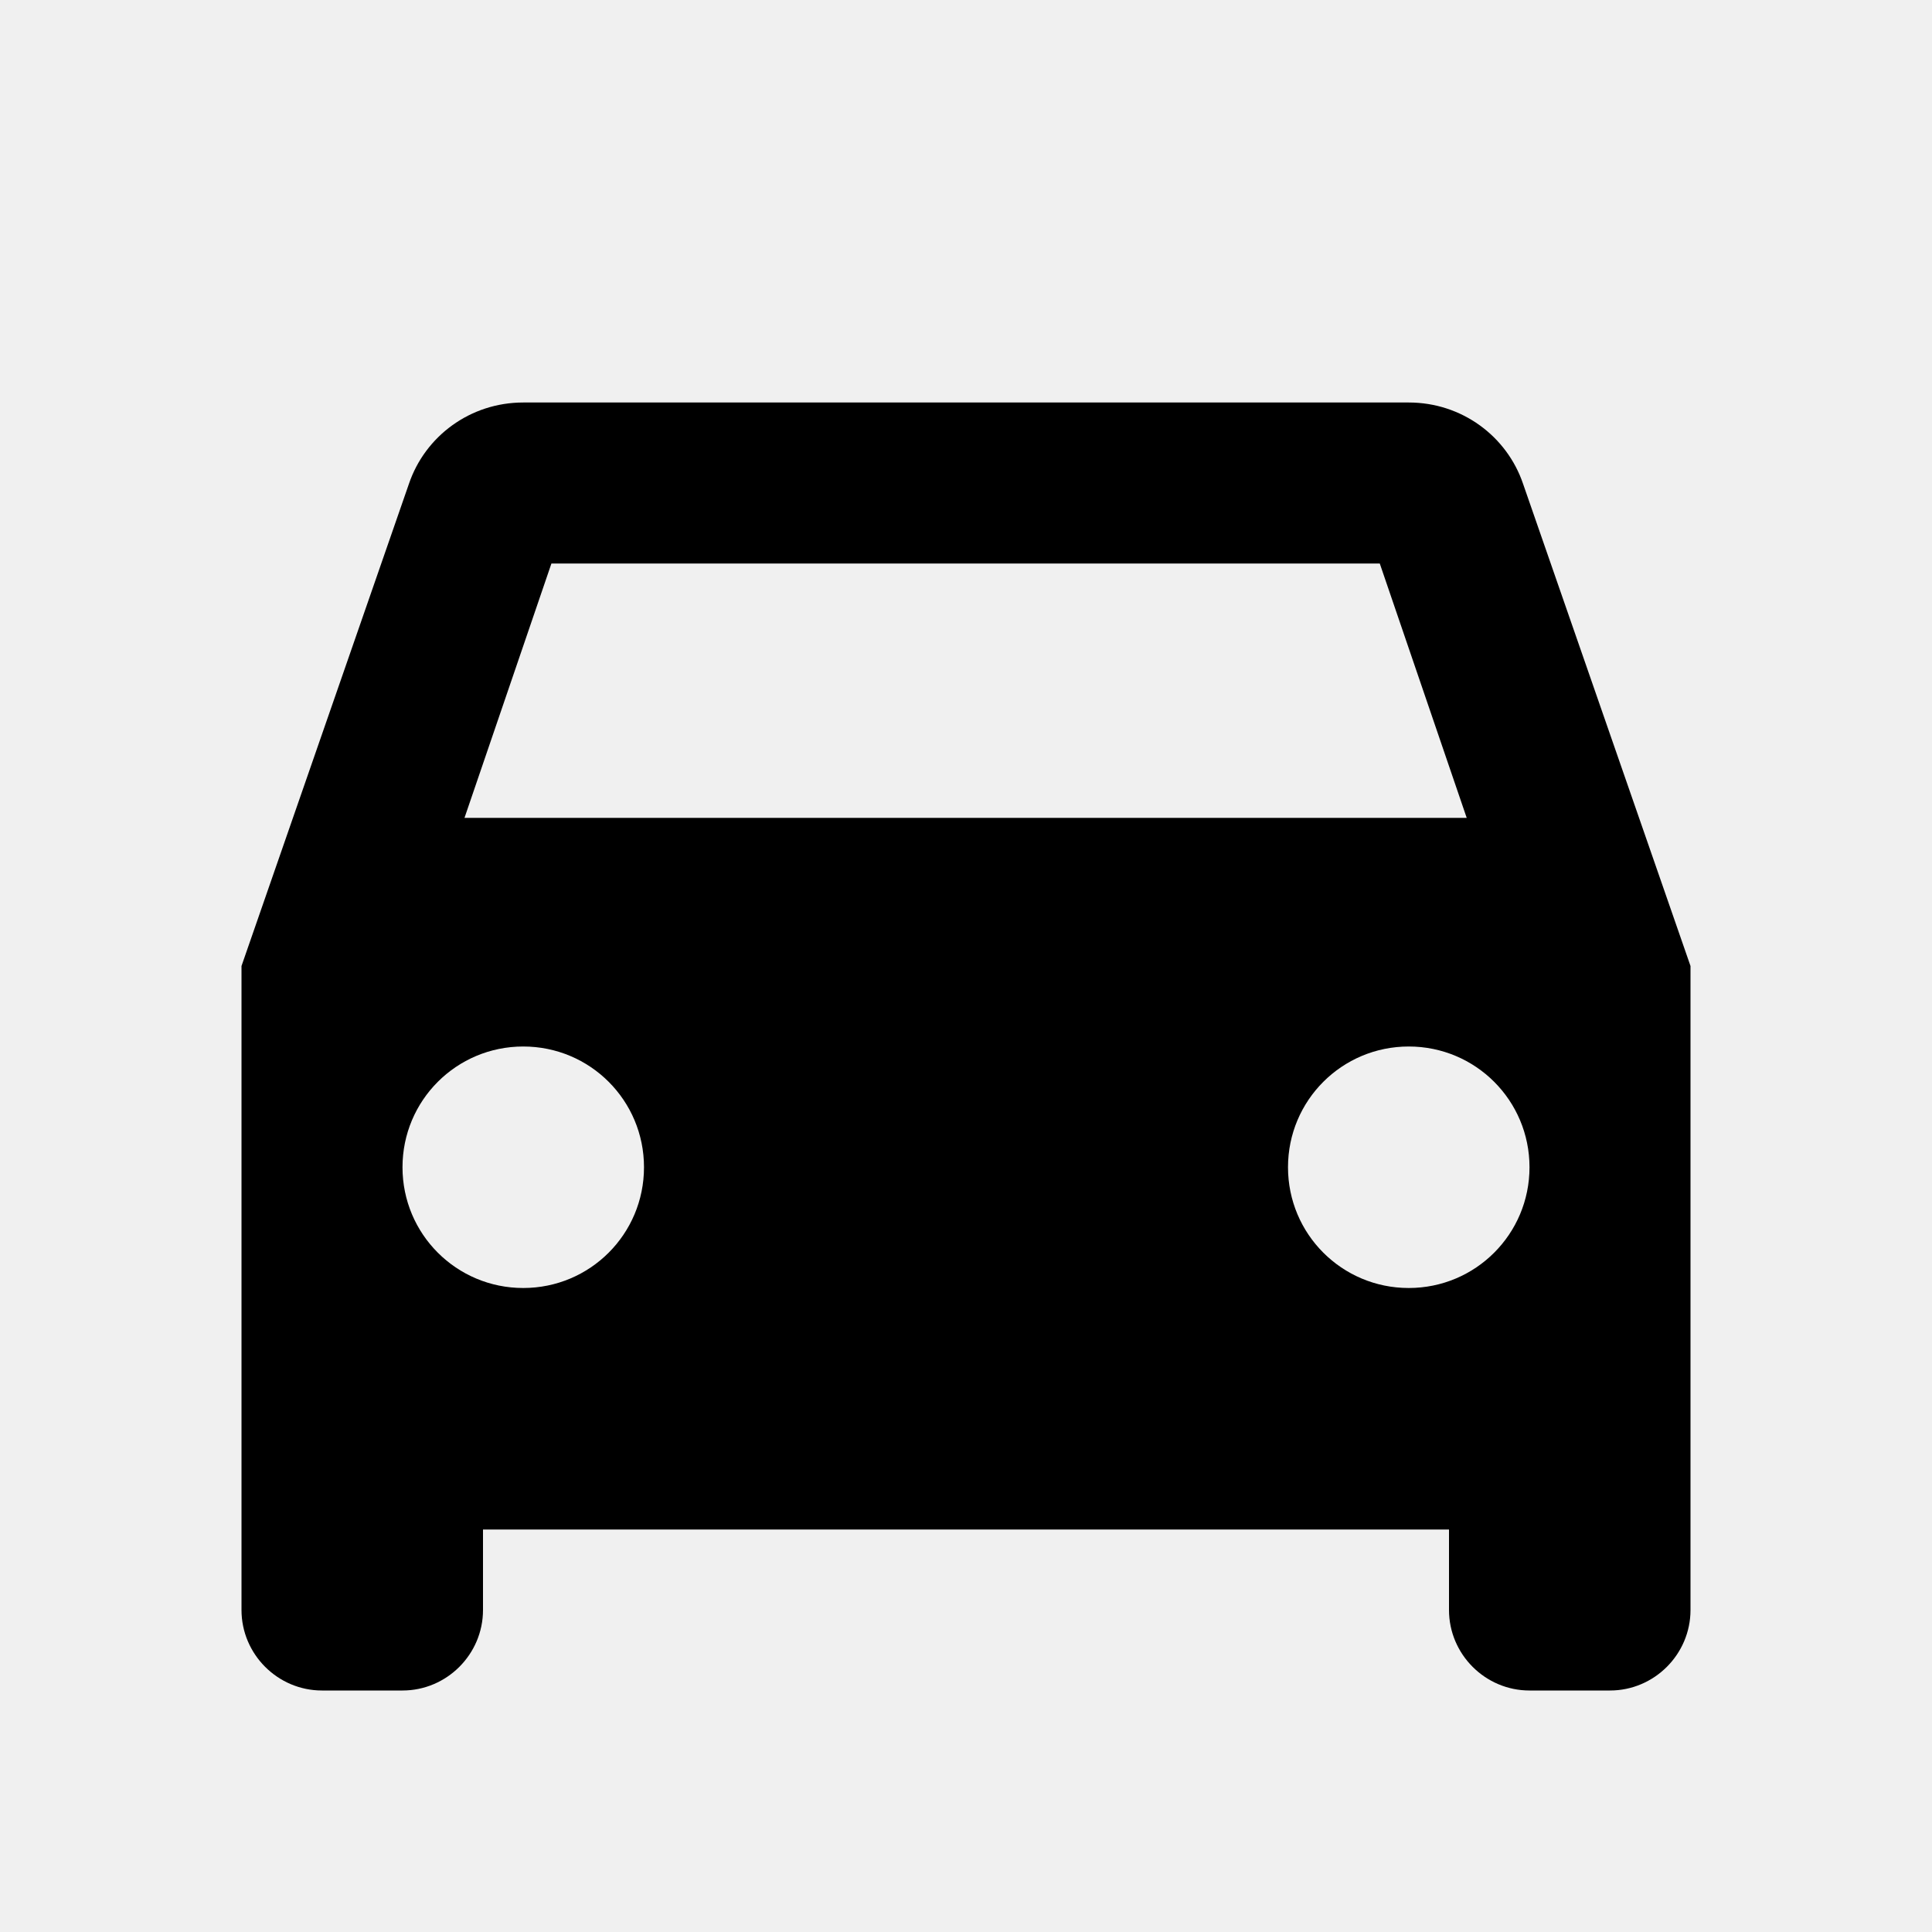
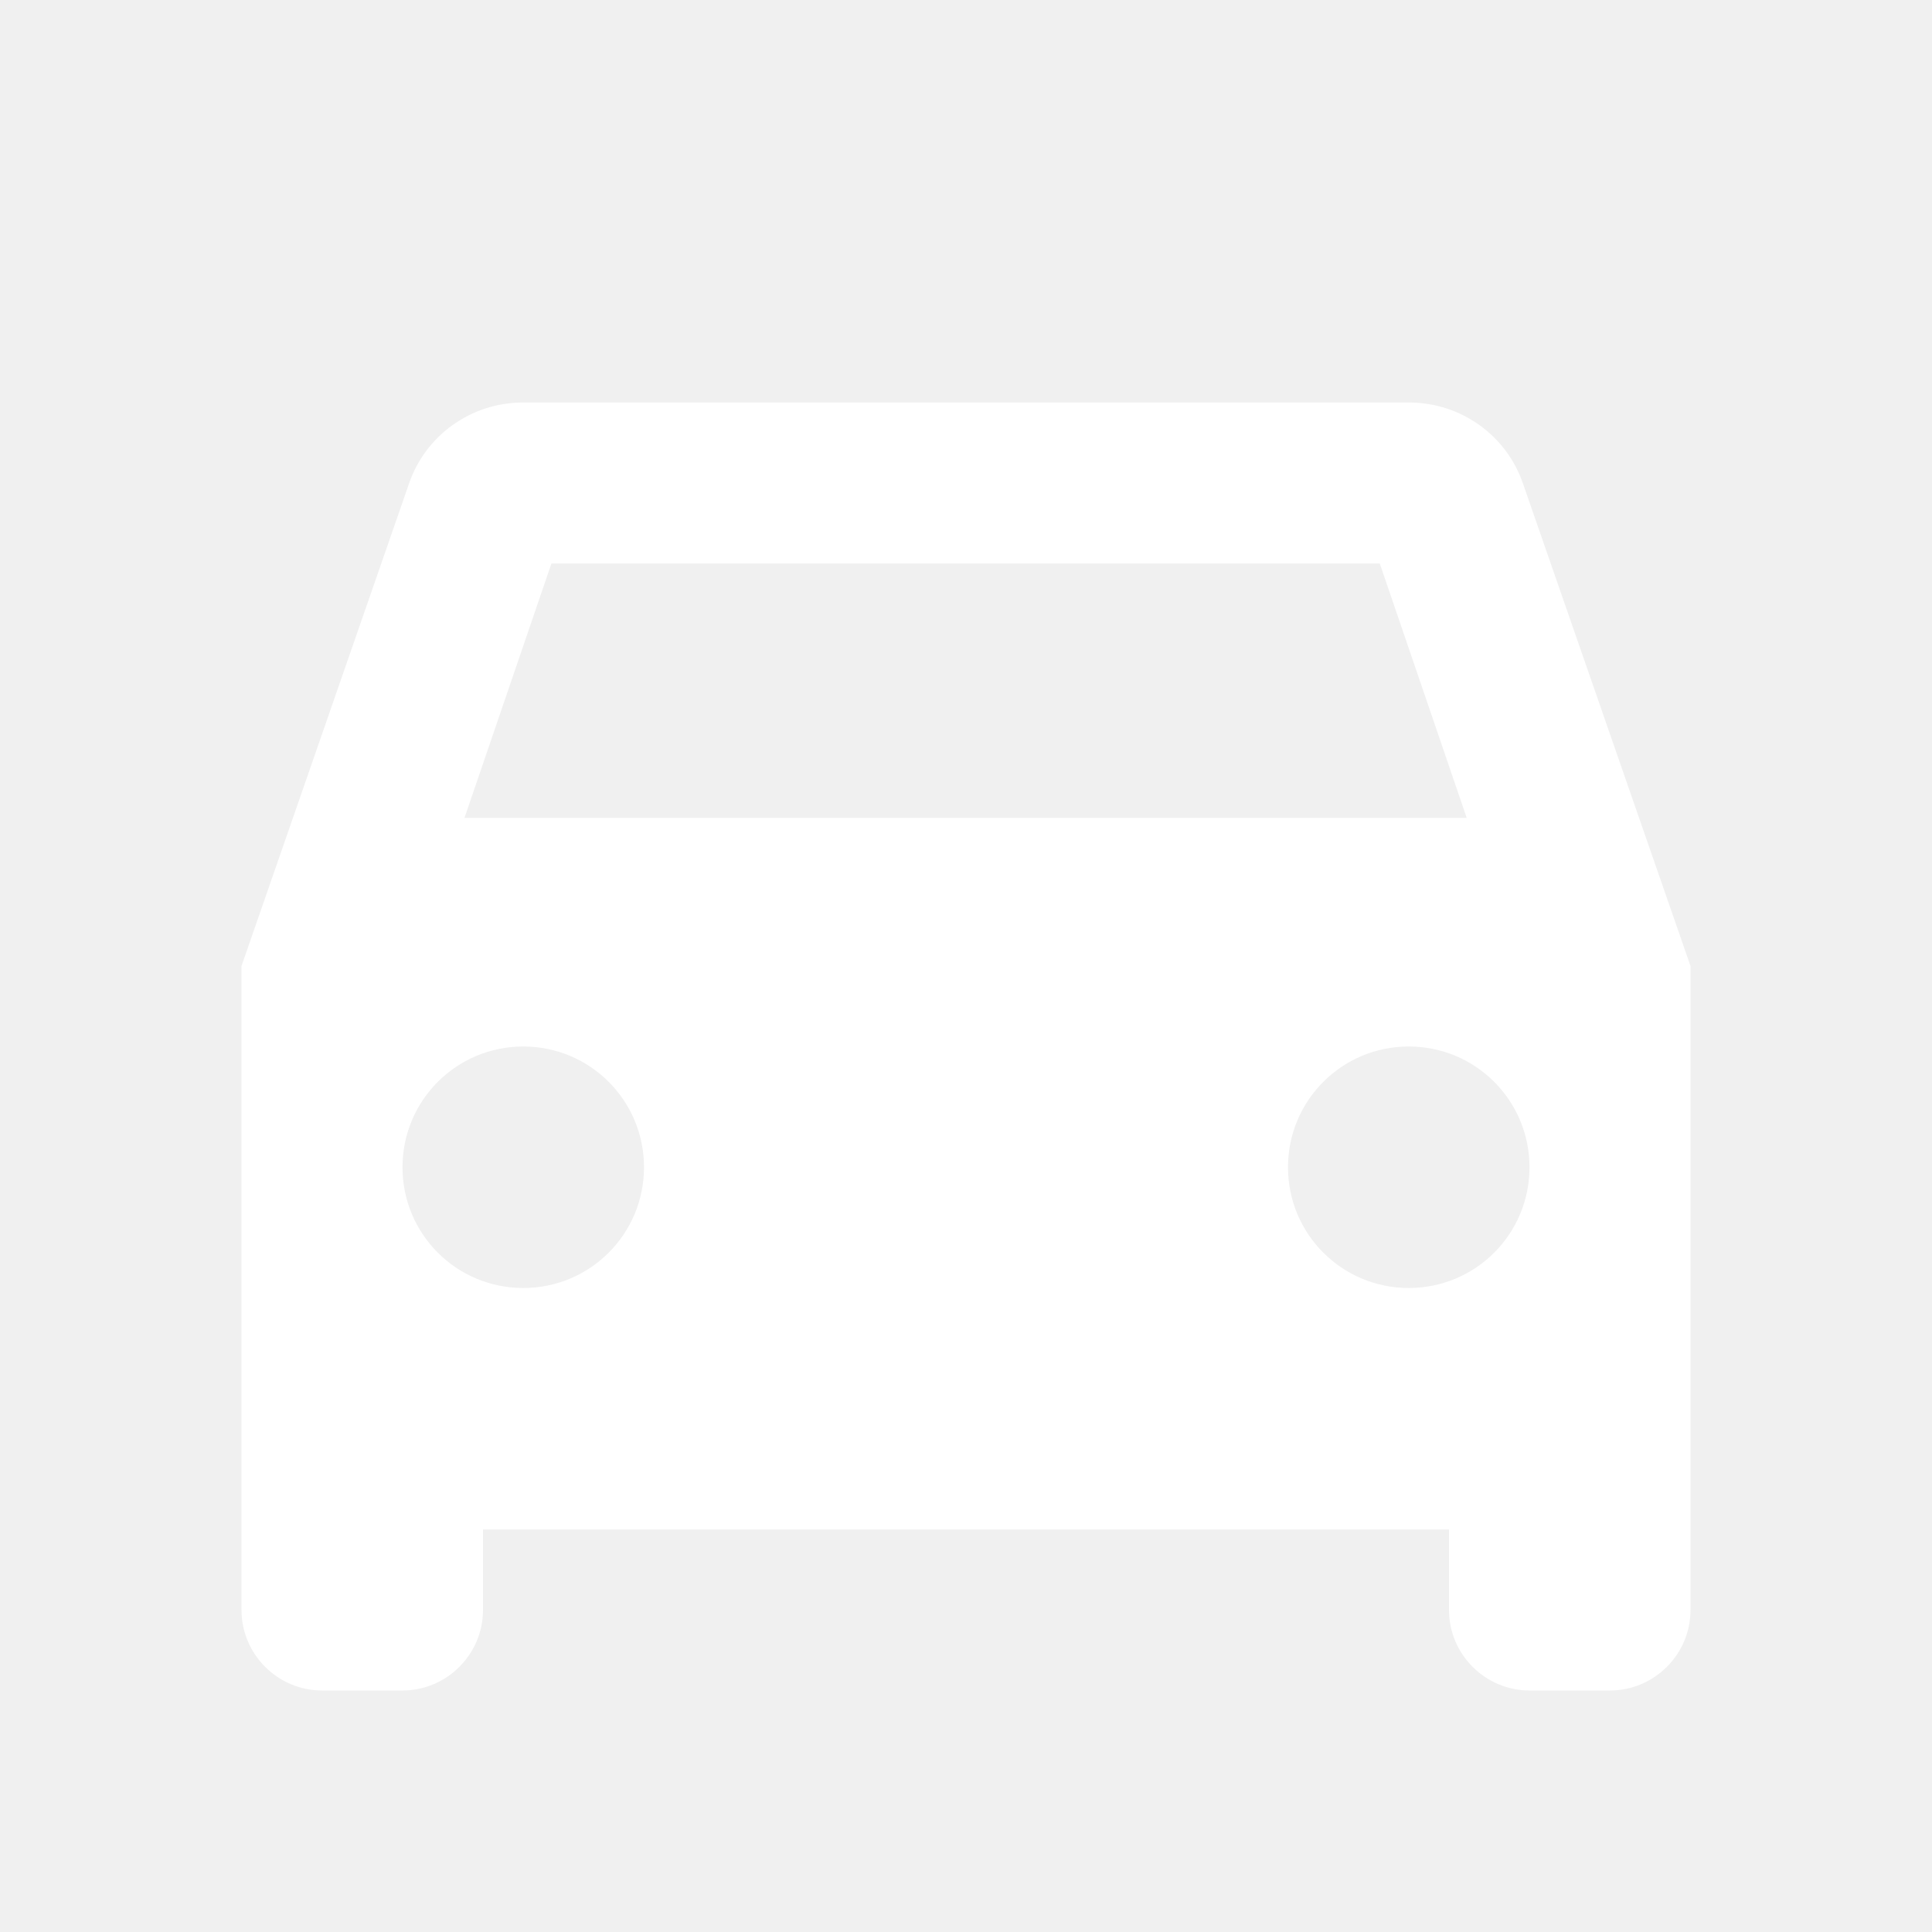
- <svg xmlns="http://www.w3.org/2000/svg" viewBox="0 0 24 24" width="24" height="24" fill="currentColor">
-   <path d="M 18.92 6.01            C 18.72 5.42 18.16 5 17.5 5            L 6.5 5            C 5.84 5 5.28 5.42 5.08 6.01            L 3 12            L 3 20            C 3 20.55 3.45 21 4 21            L 5 21            C 5.55 21 6 20.55 6 20            L 6 19            L 18 19            L 18 20            C 18 20.55 18.45 21 19 21            L 20 21            C 20.55 21 21 20.55 21 20            L 21 12            L 18.92 6.01 Z            M 6.85 7            L 17.14 7            L 18.22 10.16            L 5.77 10.16            L 6.85 7 Z            M 6.5 16            C 5.67 16 5 15.33 5 14.5            C 5 13.67 5.67 13 6.5 13            C 7.33 13 8 13.67 8 14.5            C 8 15.33 7.33 16 6.5 16 Z            M 17.5 16            C 16.67 16 16 15.33 16 14.5            C 16 13.67 16.67 13 17.5 13            C 18.33 13 19 13.67 19 14.5            C 19 15.33 18.33 16 17.5 16 Z" />
+ <svg xmlns="http://www.w3.org/2000/svg" viewBox="0 0 24 24" width="24" height="24">
+   <path fill="#ffffff" fill-rule="evenodd" d="M 18.92 6.01 C 18.72 5.42 18.16 5 17.5 5 L 6.5 5 C 5.84 5 5.28 5.42 5.08 6.01 L 3 12 L 3 20 C 3 20.55 3.45 21 4 21 L 5 21 C 5.55 21 6 20.55 6 20 L 6 19 L 18 19 L 18 20 C 18 20.55 18.45 21 19 21 L 20 21 C 20.55 21 21 20.55 21 20 L 21 12 L 18.92 6.01 Z M 6.85 7 L 17.14 7 L 18.22 10.16 L 5.77 10.16 L 6.85 7 Z M 6.5 16 C 5.67 16 5 15.33 5 14.5 C 5 13.67 5.67 13 6.5 13 C 7.33 13 8 13.67 8 14.5 C 8 15.33 7.33 16 6.5 16 Z M 17.5 16 C 16.67 16 16 15.33 16 14.5 C 16 13.67 16.67 13 17.5 13 C 18.33 13 19 13.67 19 14.5 C 19 15.33 18.33 16 17.5 16 Z" />
</svg>
